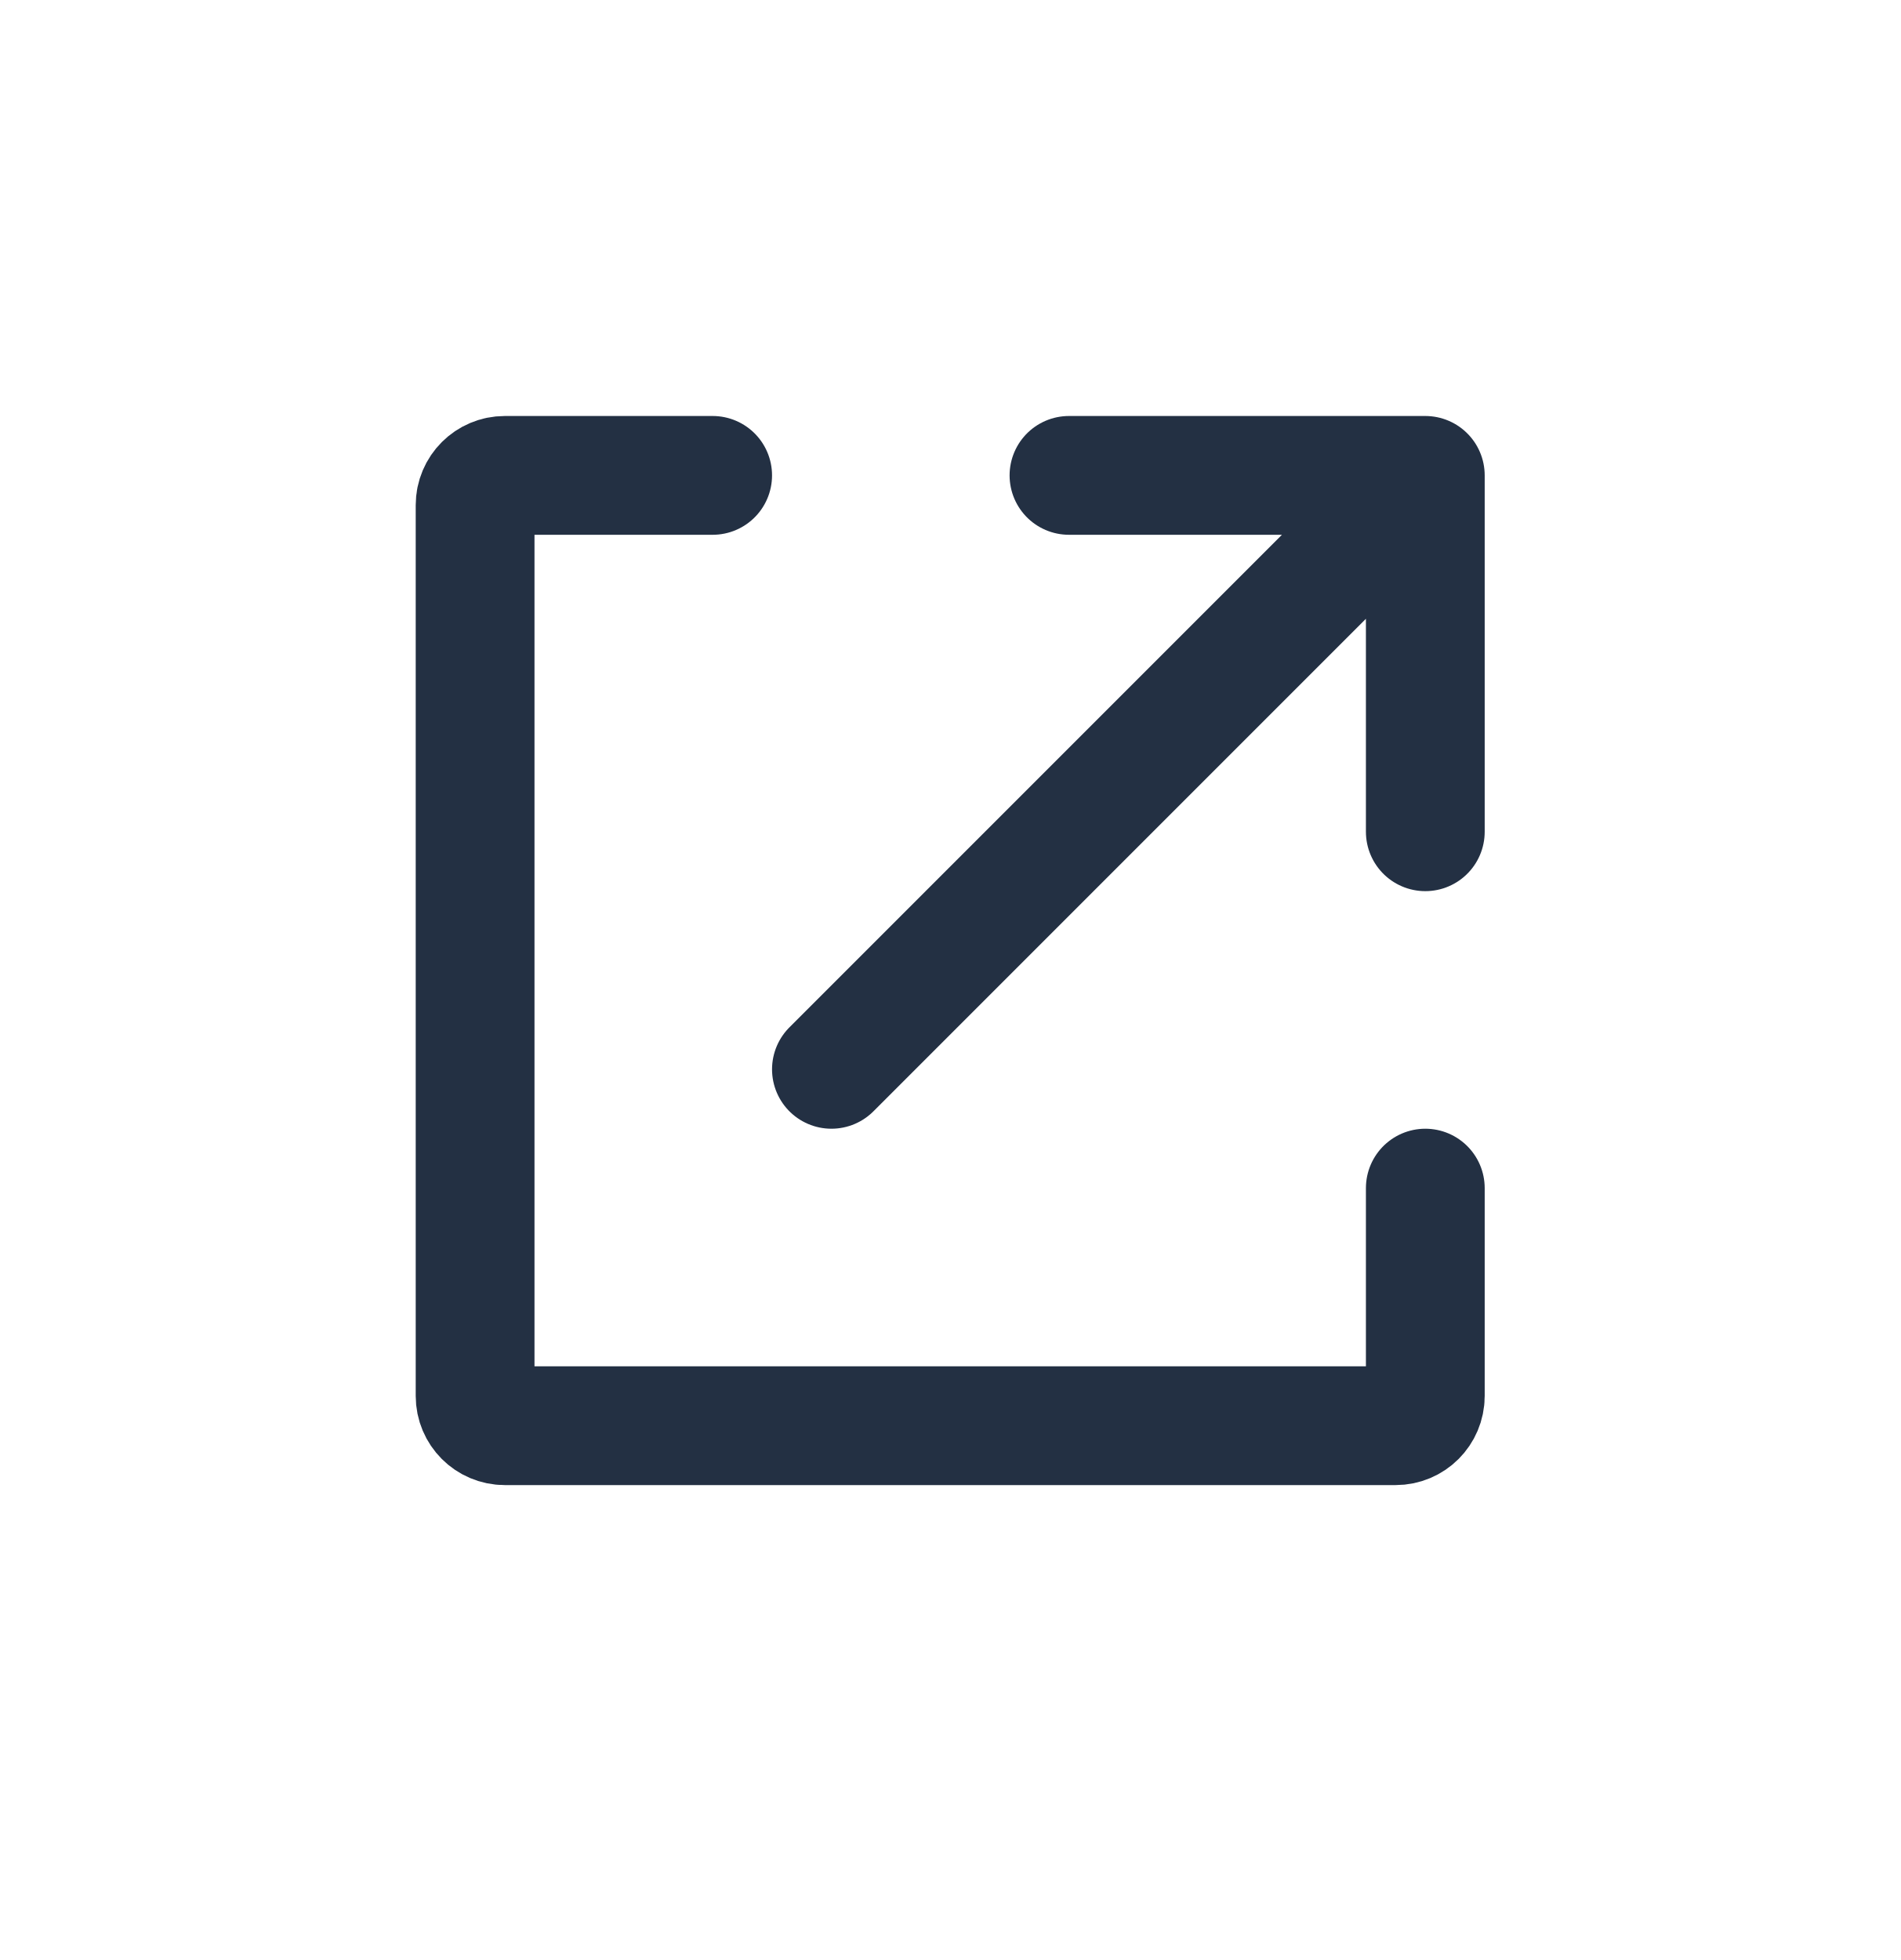
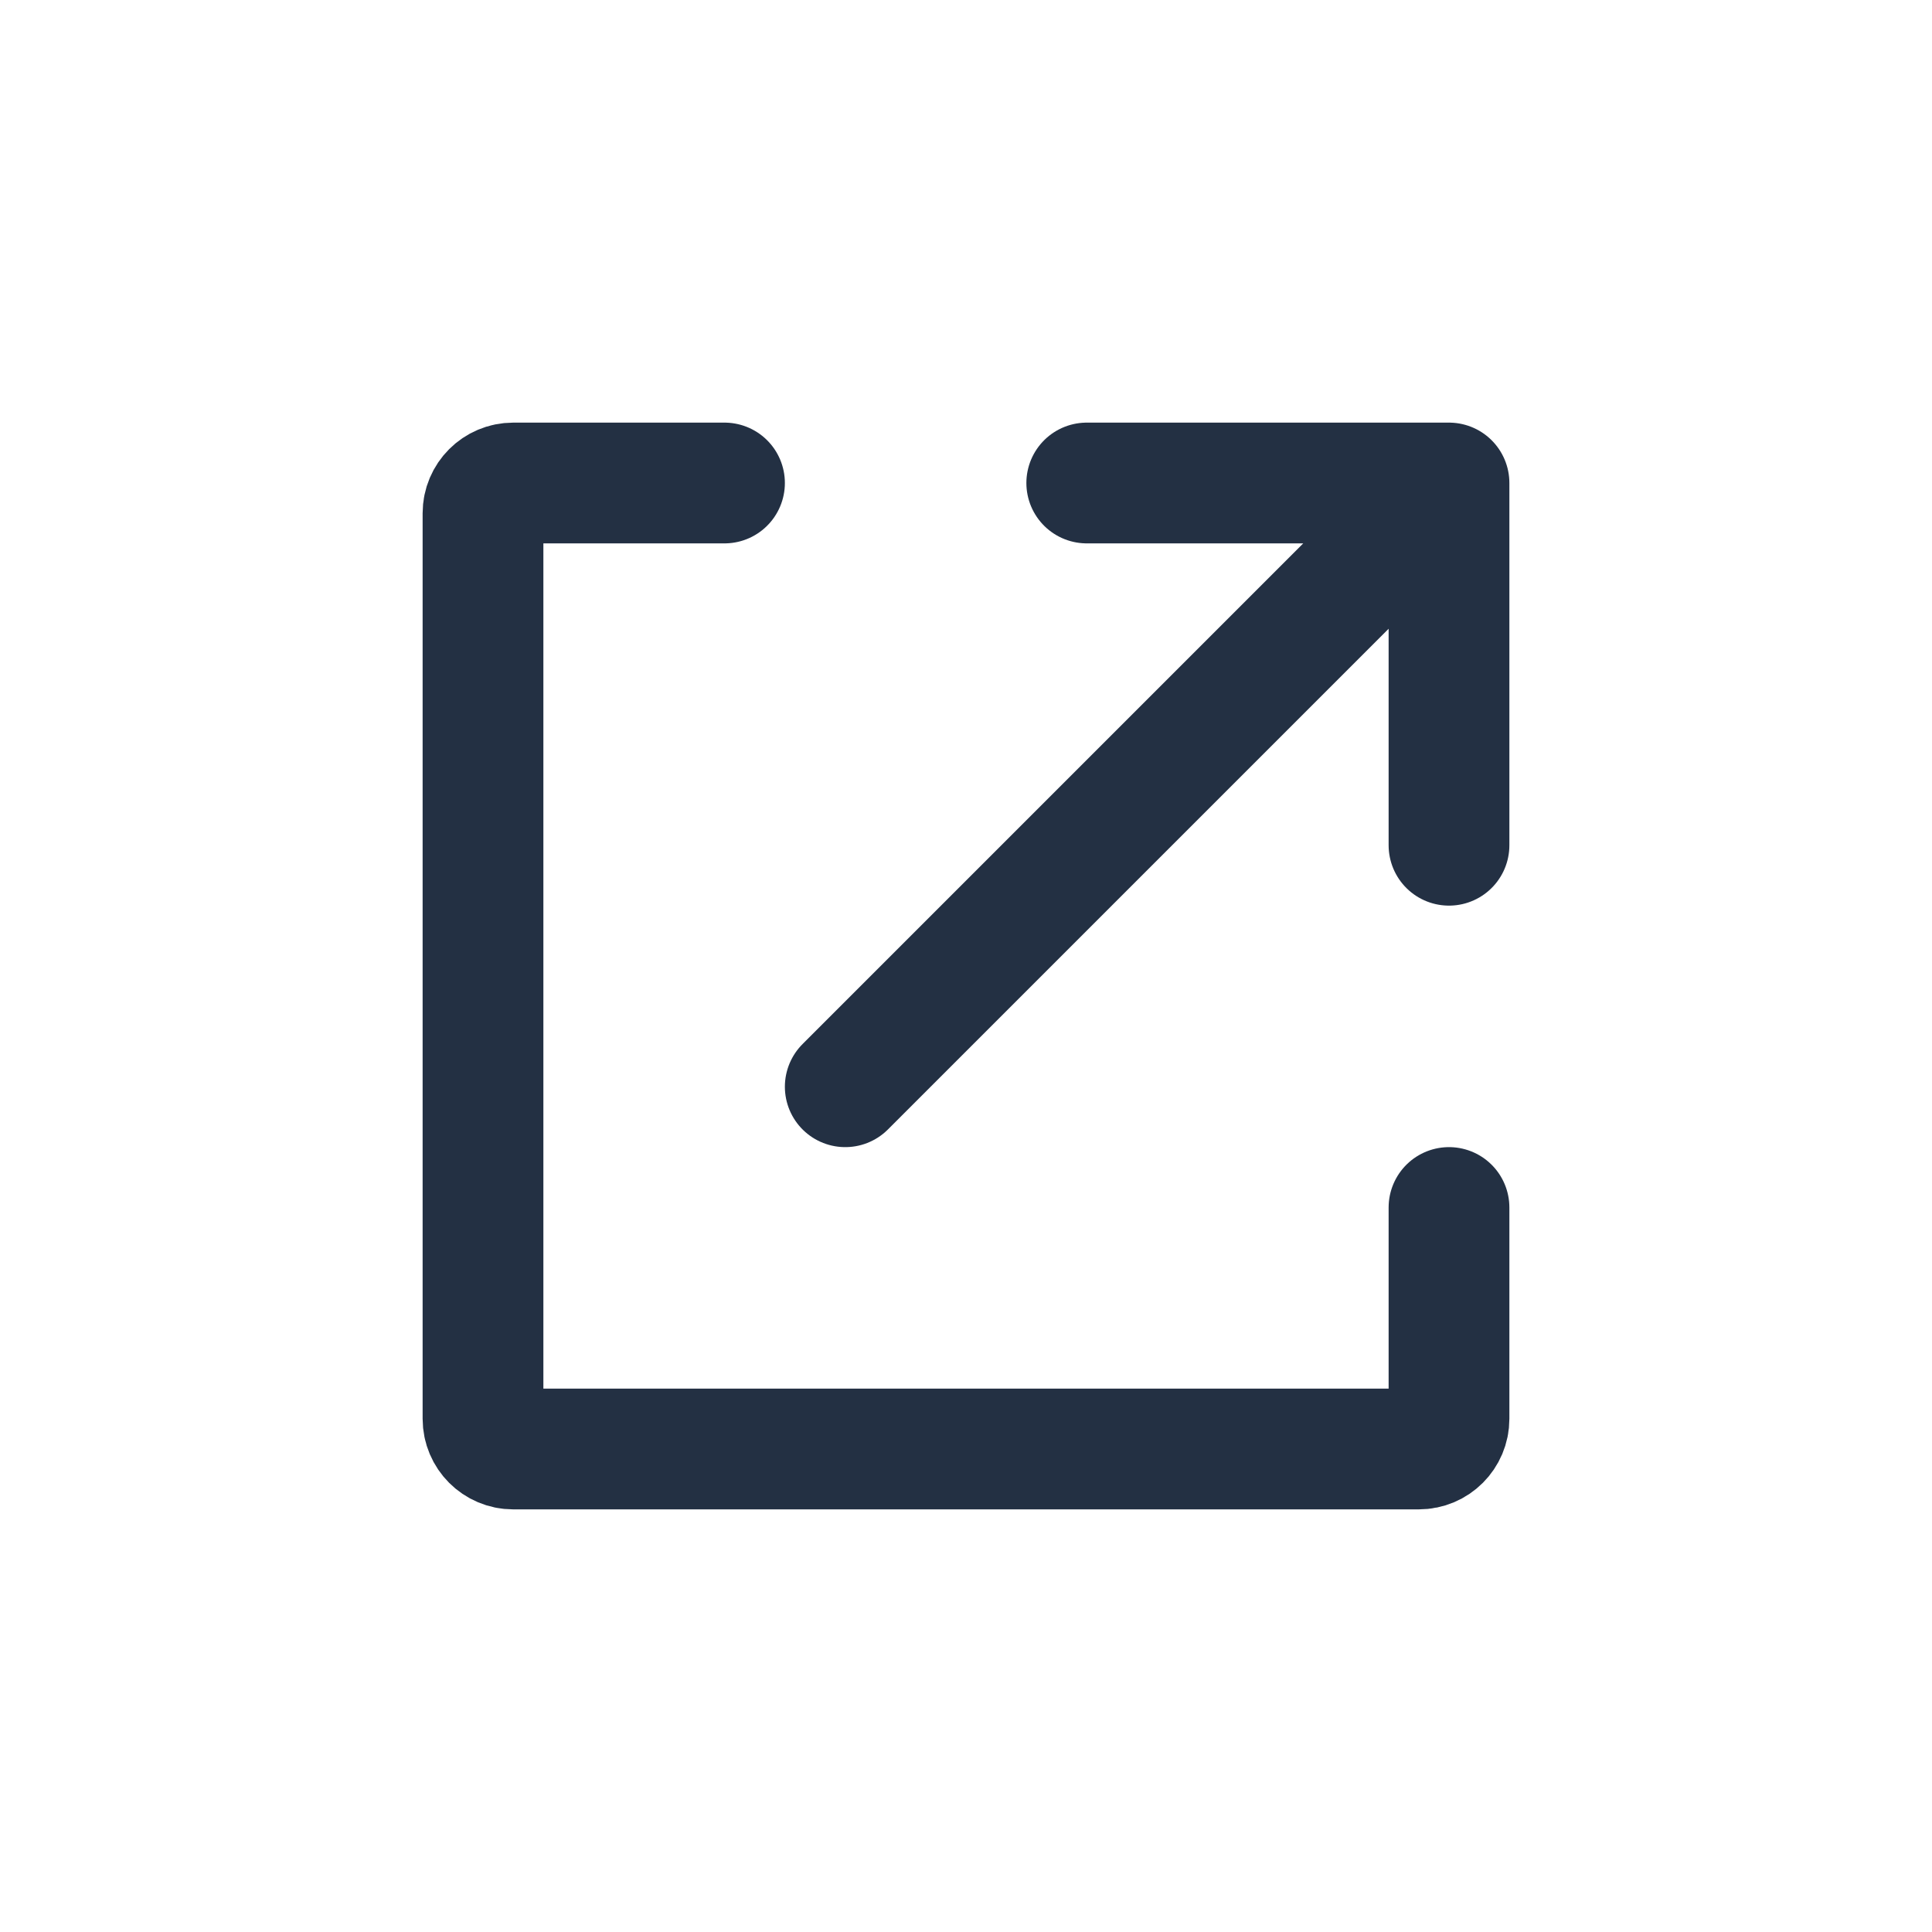
- <svg xmlns="http://www.w3.org/2000/svg" width="32" height="33" viewBox="0 0 32 33" fill="none">
-   <path d="M12 8.004H8.5C8.224 8.004 8 8.228 8 8.504V23.504C8 23.78 8.224 24.004 8.5 24.004H23.5C23.776 24.004 24 23.78 24 23.504V20.004" stroke="#233043" stroke-width="2" stroke-linecap="round" stroke-linejoin="round" />
-   <path d="M24 8.004V14.004M24 8.004H18M24 8.004L14 18.004" stroke="#233043" stroke-width="2" stroke-linecap="round" stroke-linejoin="round" />
+ <svg xmlns="http://www.w3.org/2000/svg" width="32" height="32" viewBox="0 0 32 32" fill="none">
+   <path d="M12 8H8.5C8.224 8 8 8.224 8 8.5V23.5C8 23.776 8.224 24 8.5 24H23.5C23.776 24 24 23.776 24 23.5V20" stroke="#233043" stroke-width="2" stroke-linecap="round" stroke-linejoin="round" />
+   <path d="M24 8V14M24 8H18M24 8L14 18" stroke="#233043" stroke-width="2" stroke-linecap="round" stroke-linejoin="round" />
</svg>
